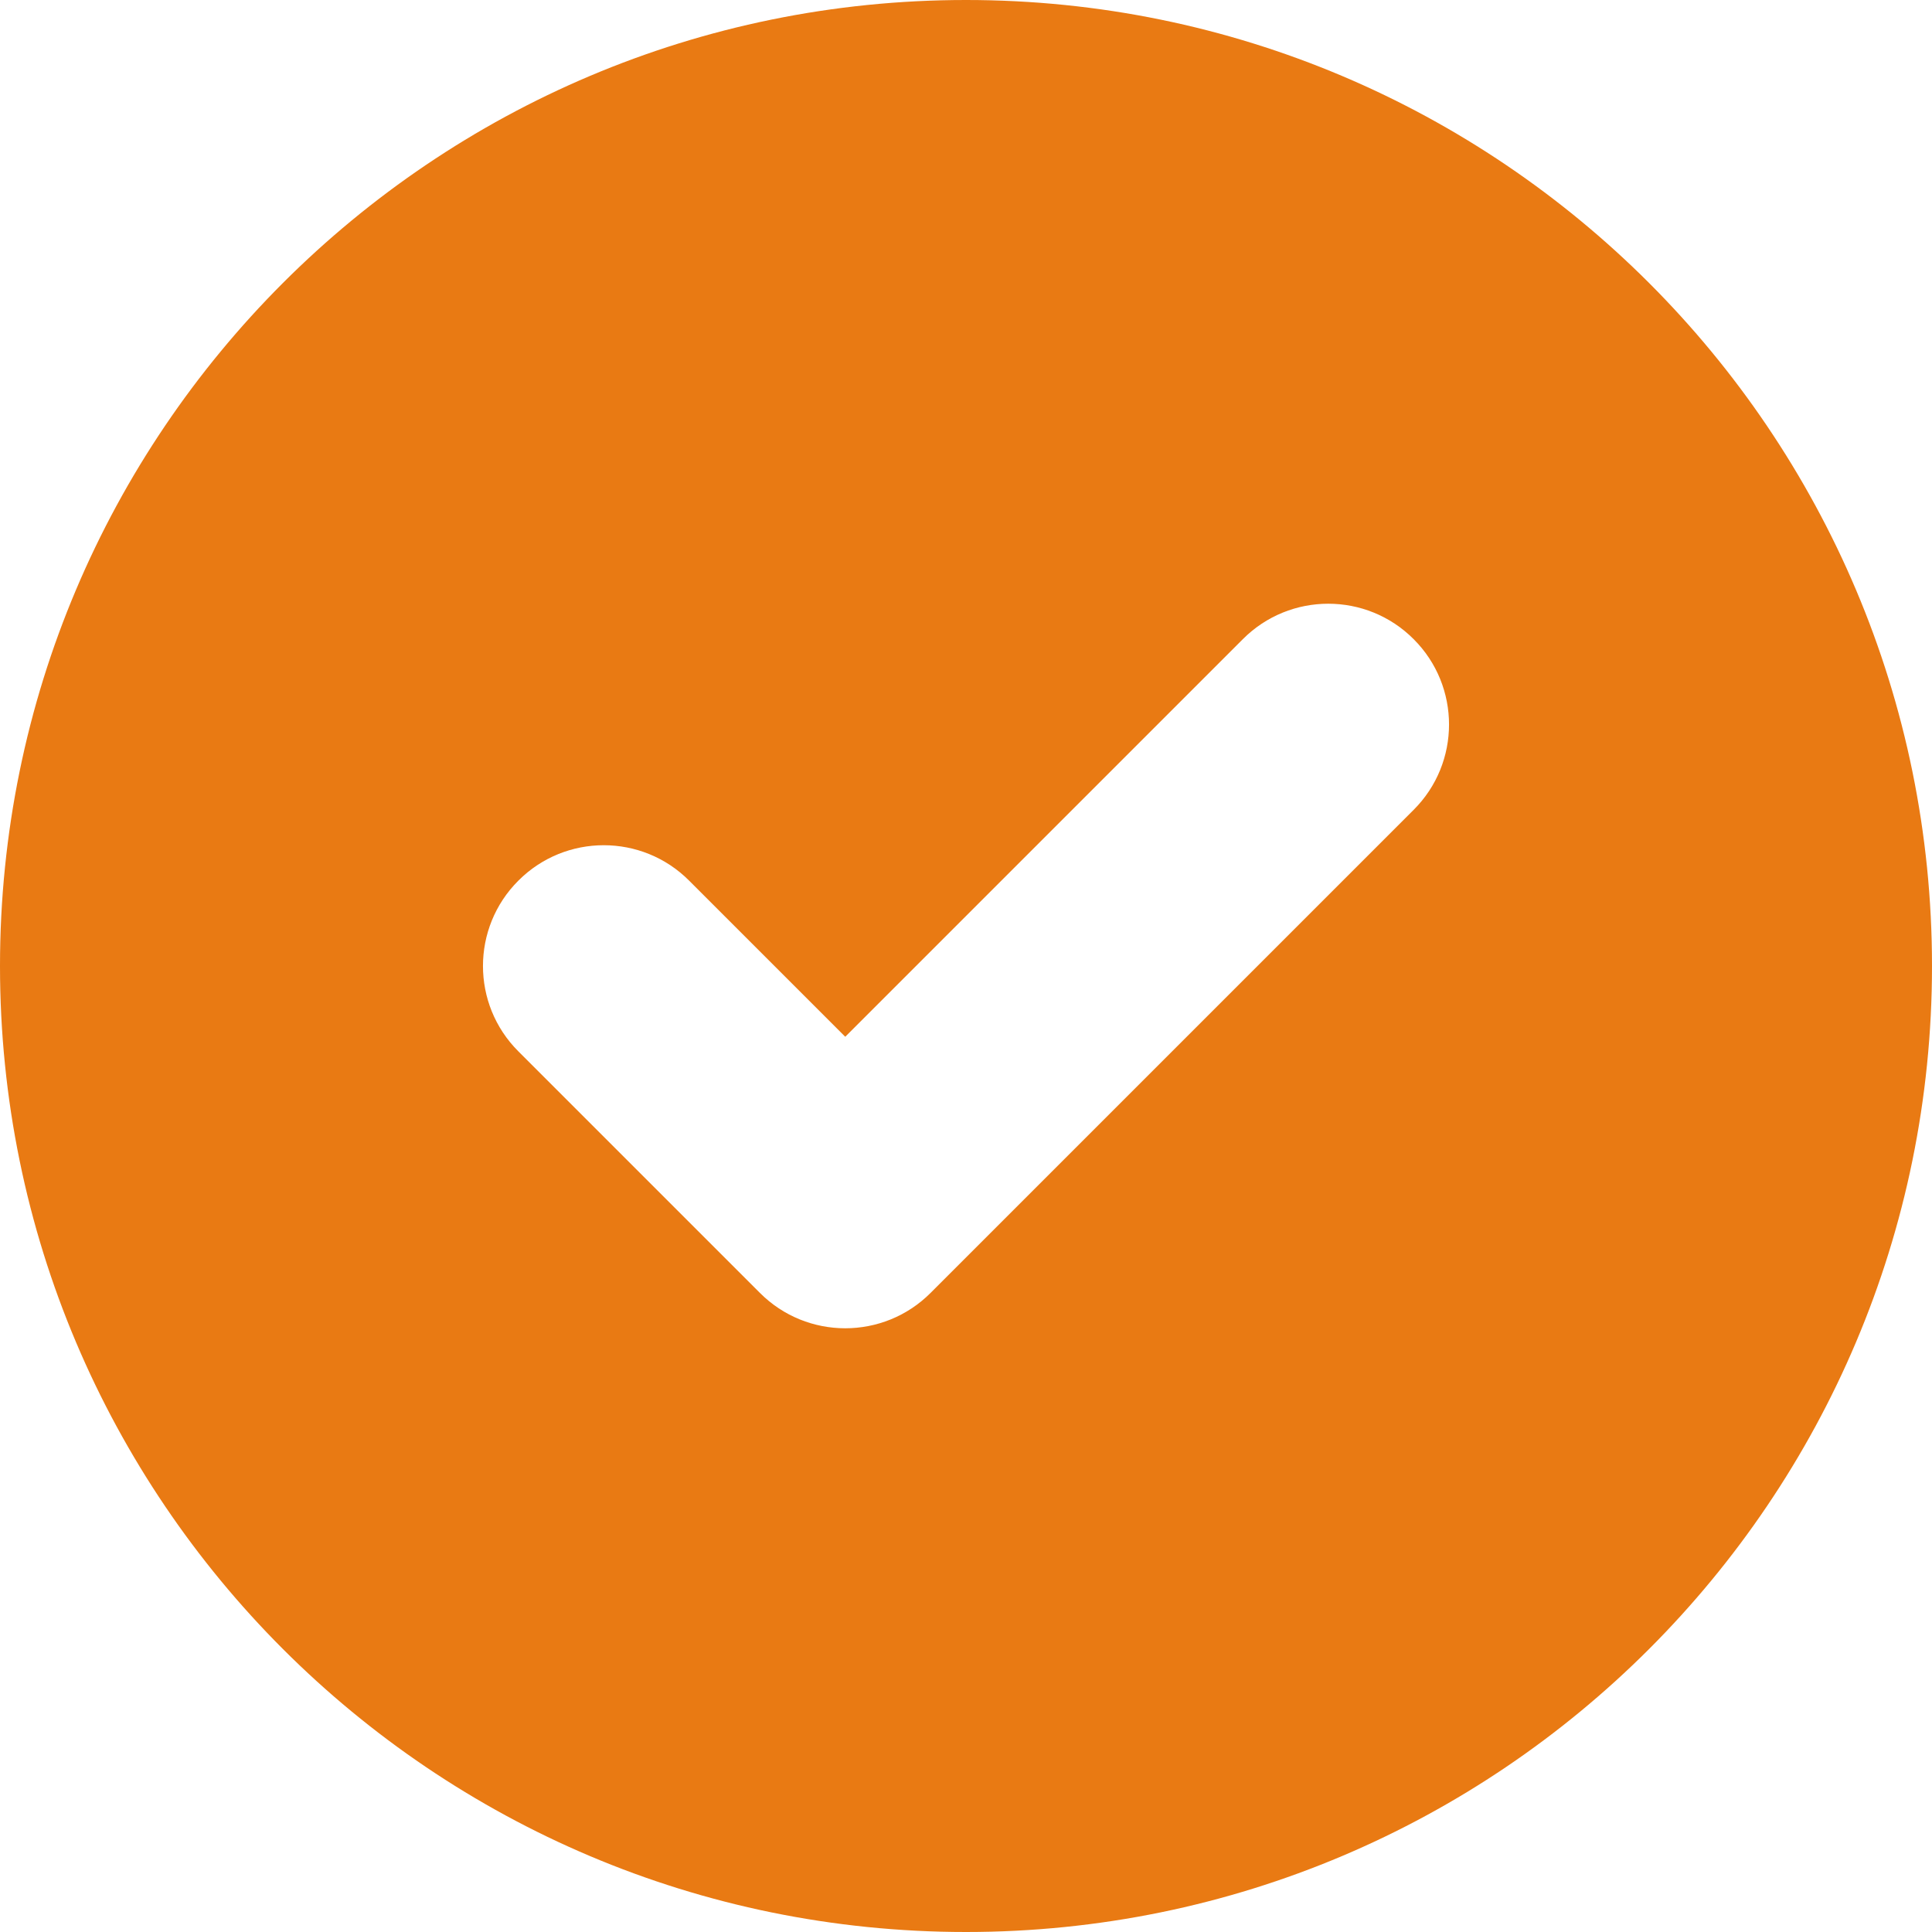
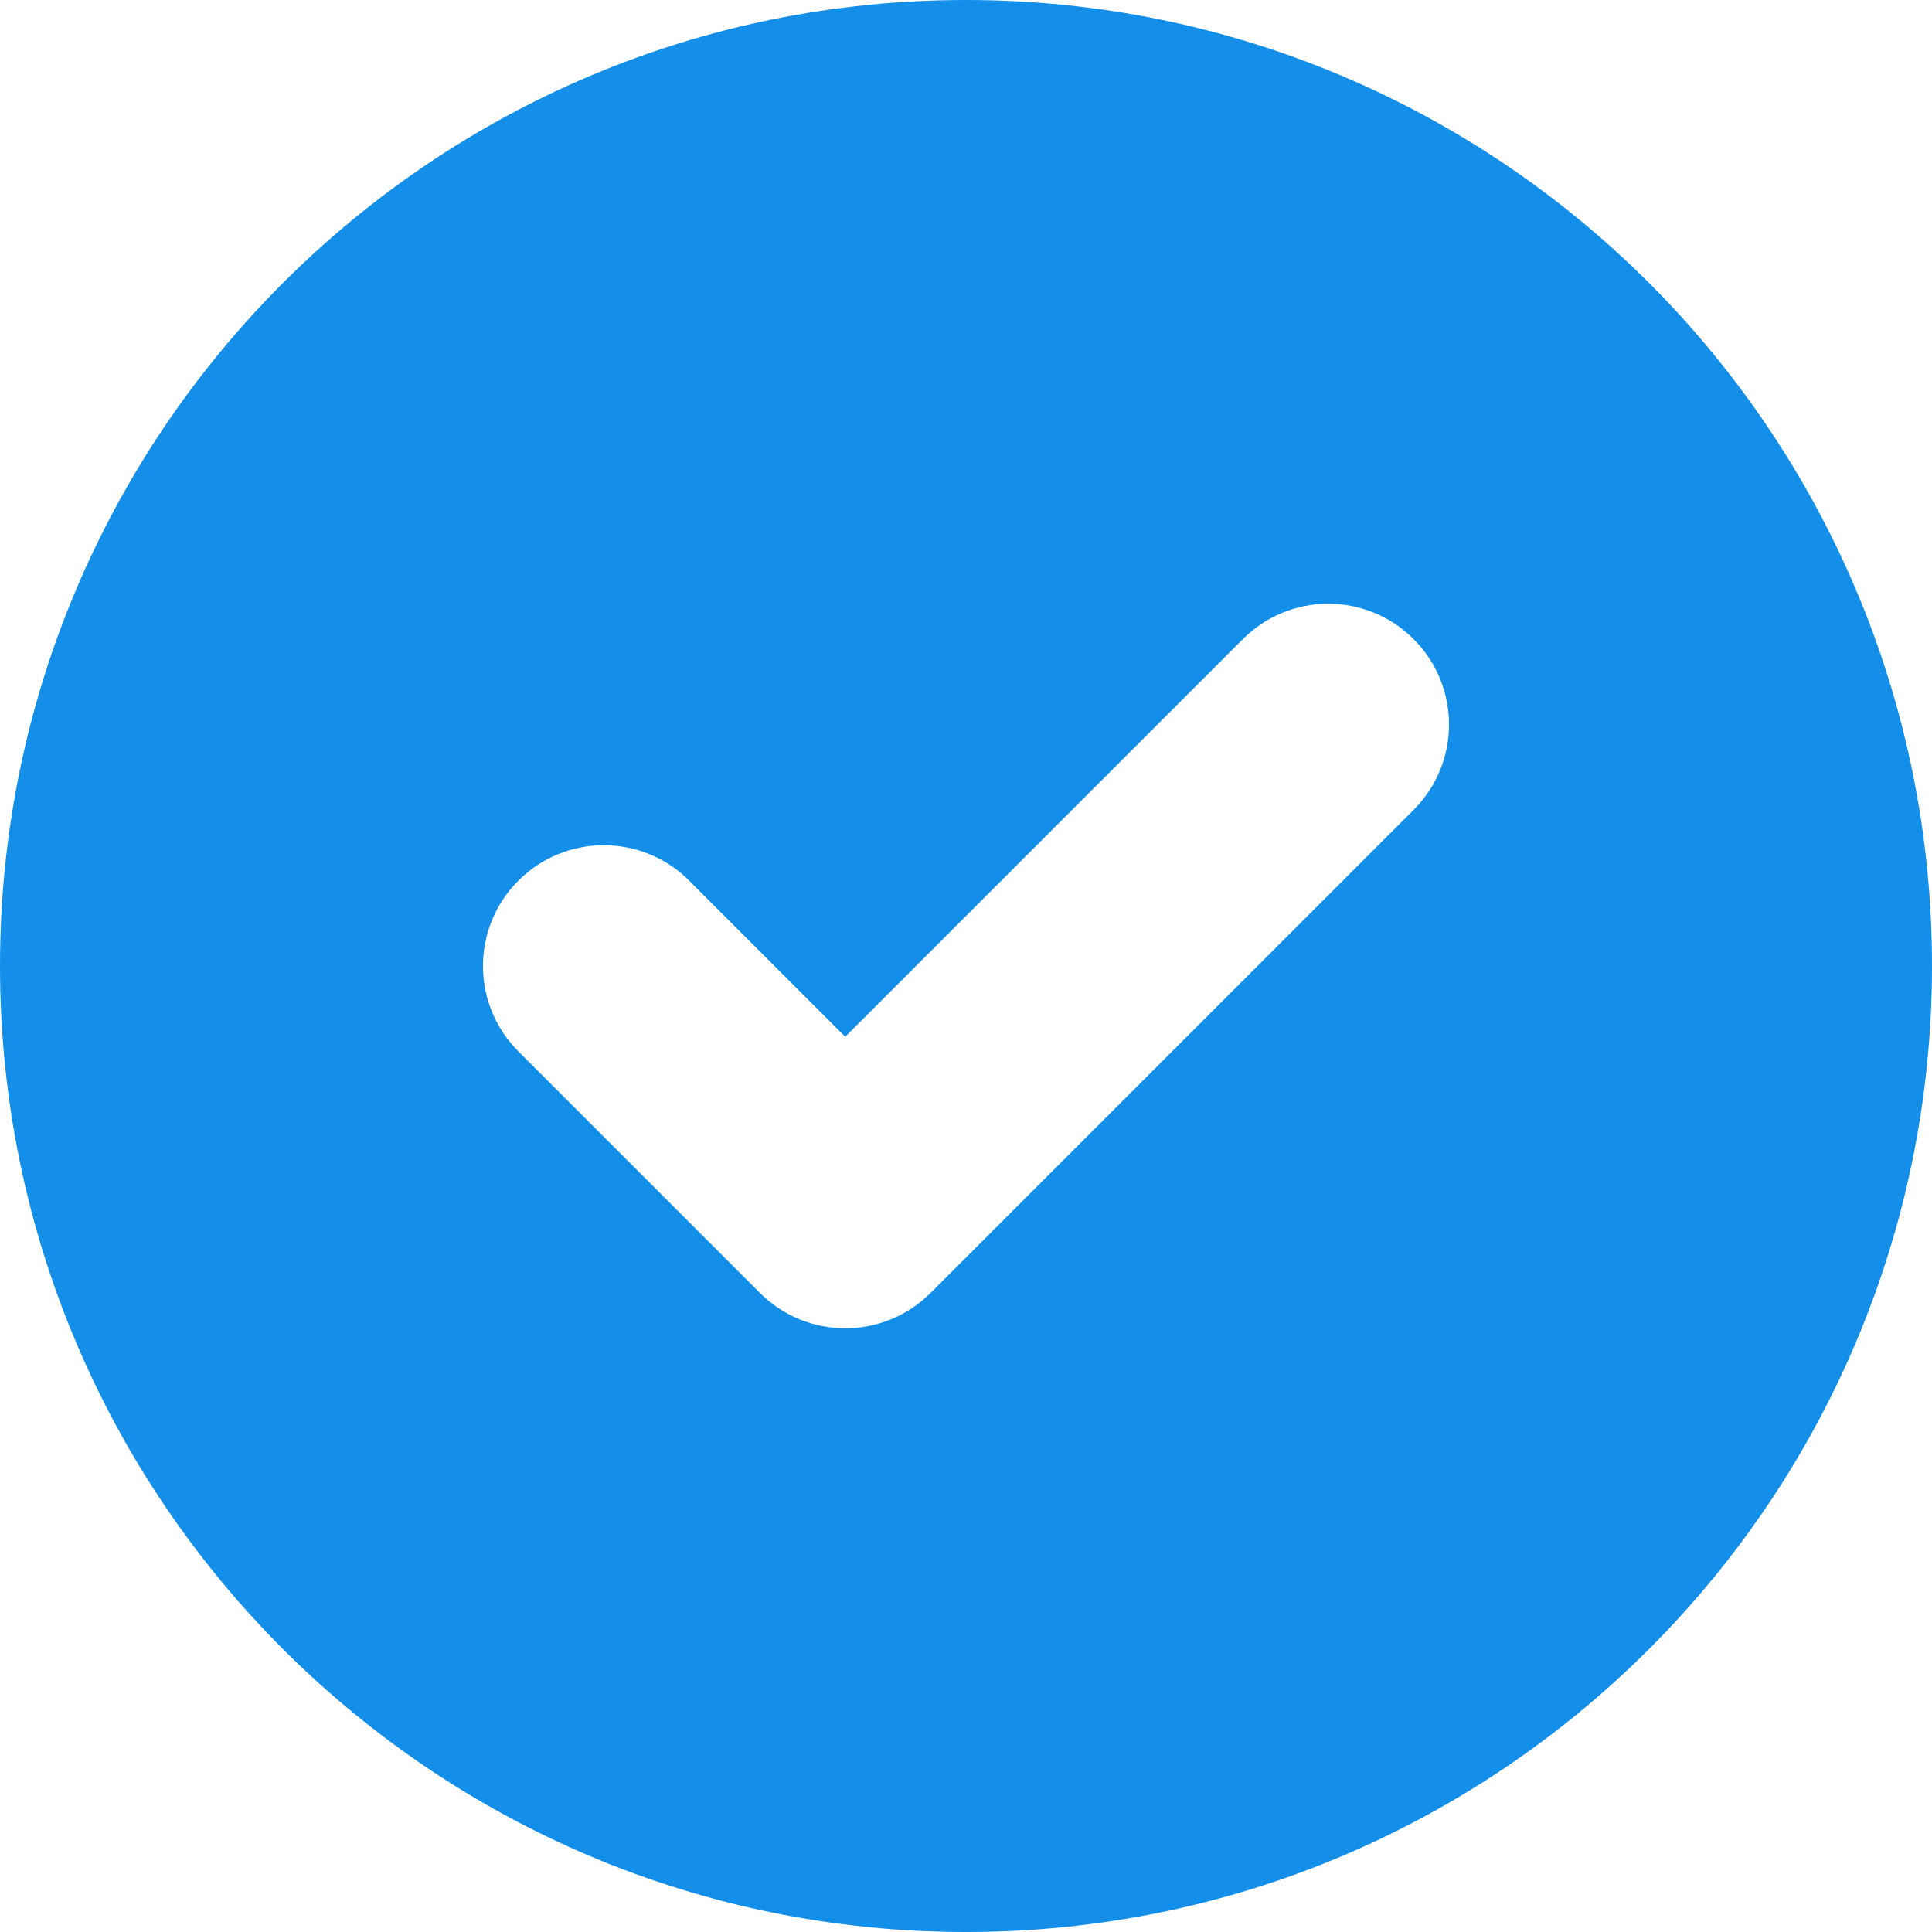
<svg xmlns="http://www.w3.org/2000/svg" width="16" height="16" viewBox="0 0 16 16" fill="none">
-   <path fill-rule="evenodd" clip-rule="evenodd" d="M8 16C12.418 16 16 12.418 16 8C16 3.582 12.418 0 8 0C3.582 0 0 3.582 0 8C0 12.418 3.582 16 8 16ZM11.707 6.707C12.098 6.317 12.098 5.683 11.707 5.293C11.317 4.902 10.683 4.902 10.293 5.293L7 8.586L5.707 7.293C5.317 6.902 4.683 6.902 4.293 7.293C3.902 7.683 3.902 8.317 4.293 8.707L6.293 10.707C6.683 11.098 7.317 11.098 7.707 10.707L11.707 6.707Z" fill="#E97A13" />
+   <path fill-rule="evenodd" clip-rule="evenodd" d="M8 16C12.418 16 16 12.418 16 8C16 3.582 12.418 0 8 0C3.582 0 0 3.582 0 8C0 12.418 3.582 16 8 16ZM11.707 6.707C12.098 6.317 12.098 5.683 11.707 5.293C11.317 4.902 10.683 4.902 10.293 5.293L7 8.586L5.707 7.293C5.317 6.902 4.683 6.902 4.293 7.293C3.902 7.683 3.902 8.317 4.293 8.707L6.293 10.707C6.683 11.098 7.317 11.098 7.707 10.707L11.707 6.707Z" fill="#138FE9" />
</svg>
